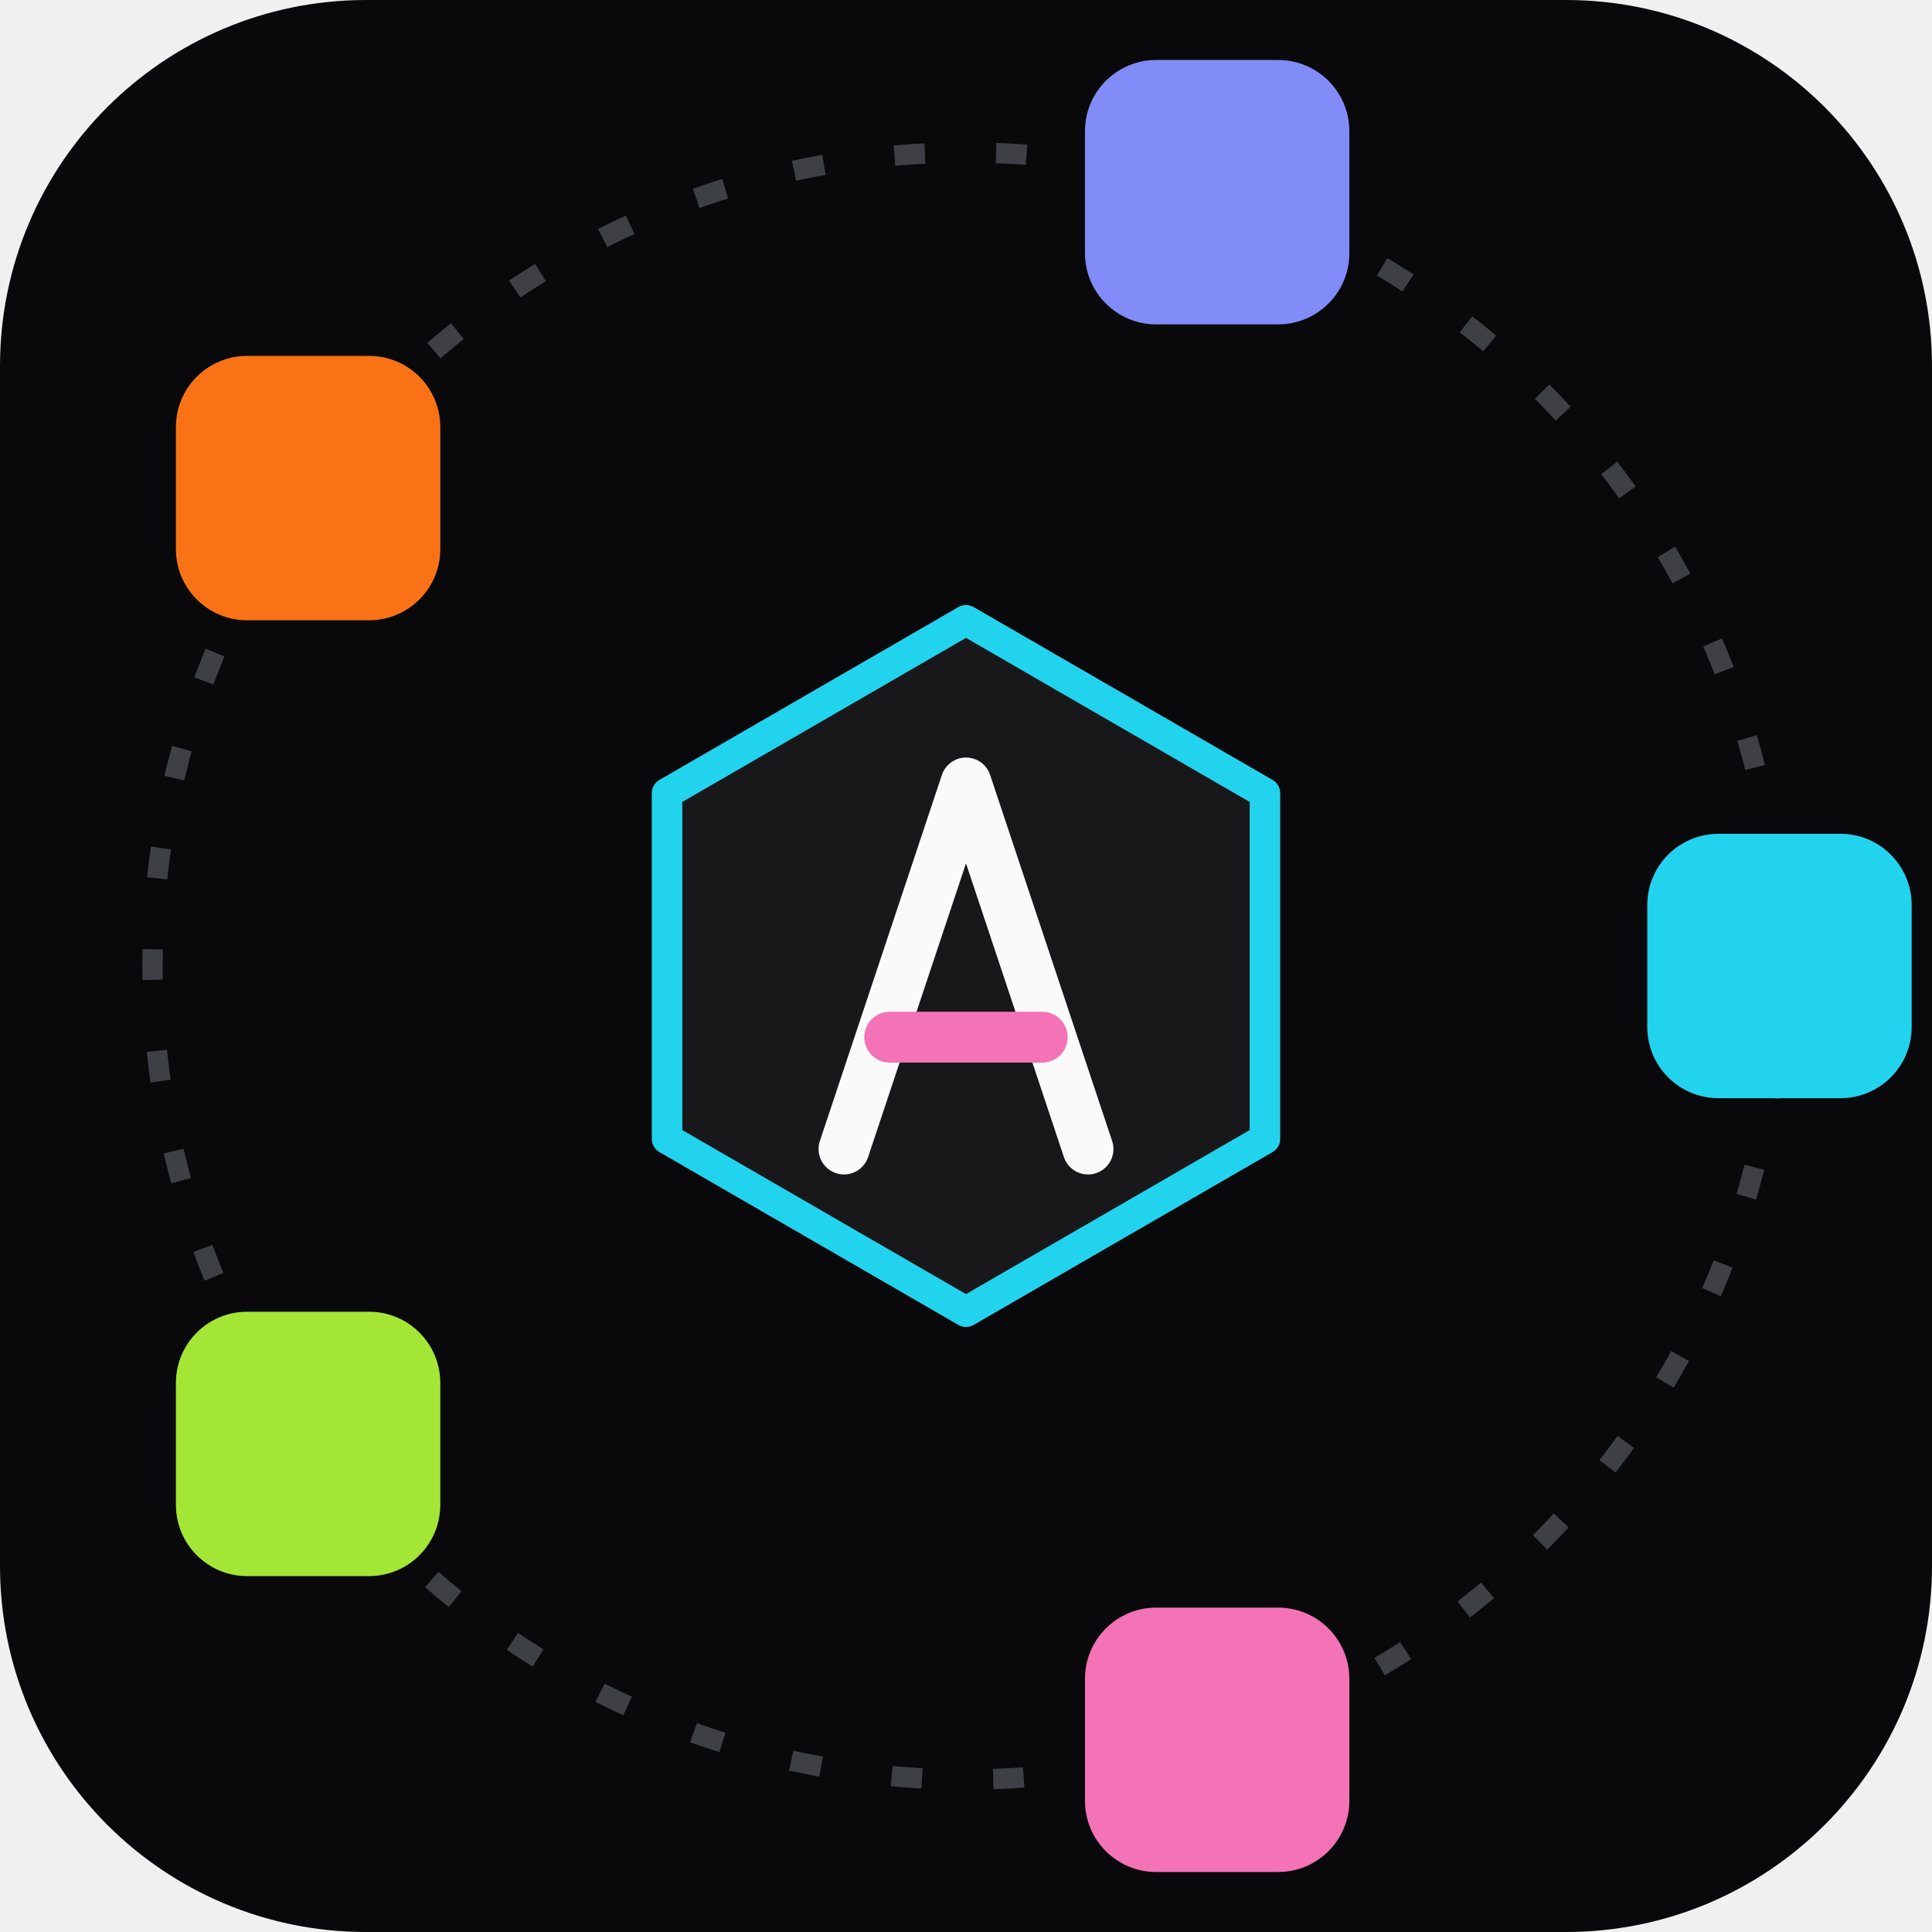
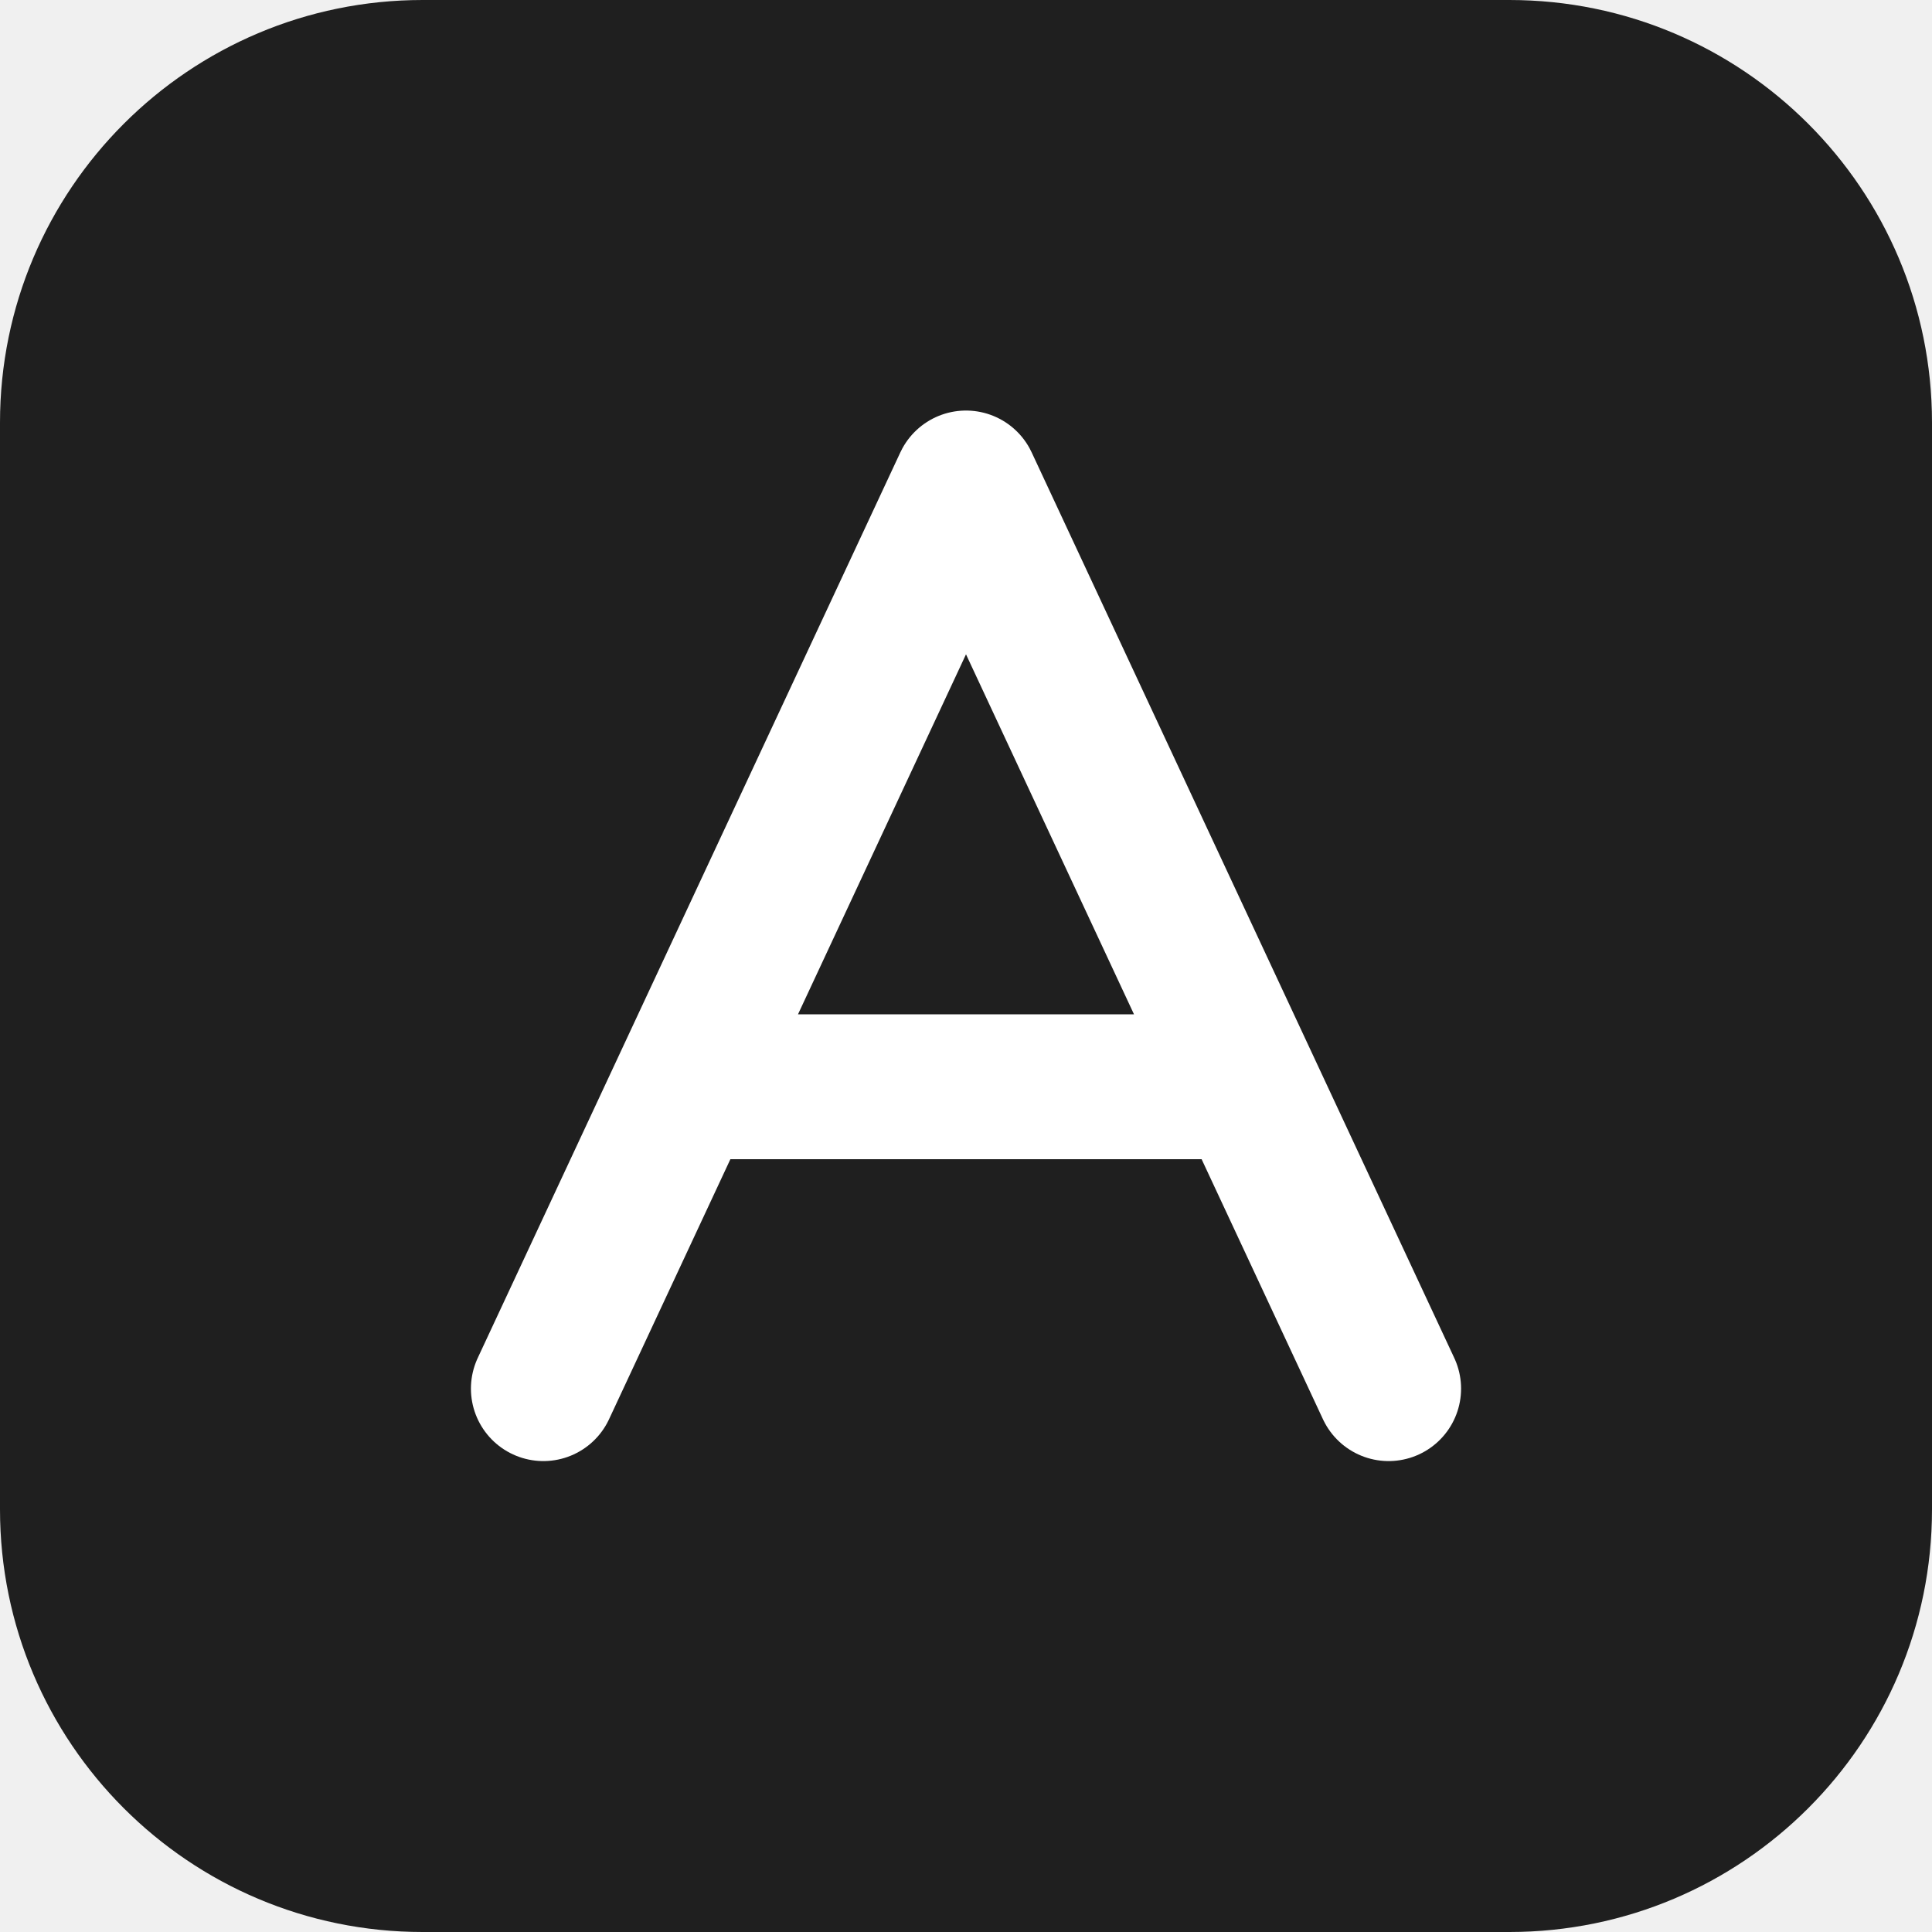
- <svg xmlns="http://www.w3.org/2000/svg" viewBox="95 45 190 190">
-   <rect x="95" y="45" width="190" height="190" rx="36" fill="#09090b" />
-   <circle cx="190" cy="140" r="80" fill="none" stroke="#3f3f46" stroke-width="2" stroke-dasharray="3 7" />
-   <rect x="257" y="127" width="26" height="26" rx="7" fill="#22d3ee" />
-   <rect x="201.7" y="203.1" width="26" height="26" rx="7" fill="#f472b6" />
-   <rect x="112.3" y="174" width="26" height="26" rx="7" fill="#a3e635" />
-   <rect x="112.3" y="80" width="26" height="26" rx="7" fill="#f97316" />
-   <rect x="201.7" y="50.9" width="26" height="26" rx="7" fill="#818cf8" />
-   <polygon points="190,106 219.4,123 219.4,157 190,174 160.6,157 160.6,123" fill="#18181b" stroke="#22d3ee" stroke-width="3" stroke-linejoin="round" />
-   <path d="M178 158 L190 122 L202 158" fill="none" stroke="#fafafa" stroke-width="5" stroke-linecap="round" stroke-linejoin="round" />
-   <path d="M182.5 147 L197.5 147" fill="none" stroke="#f472b6" stroke-width="5" stroke-linecap="round" />
+ <svg xmlns="http://www.w3.org/2000/svg" viewBox="0 0 32 32">
+   <rect width="32" height="32" rx="7" fill="#1f1f1f" />
+   <path d="M9 23 L16 8 L23 23 M11.8 18 H20.2" fill="none" stroke="#fff" stroke-width="2.4" stroke-linecap="round" stroke-linejoin="round" />
</svg>
